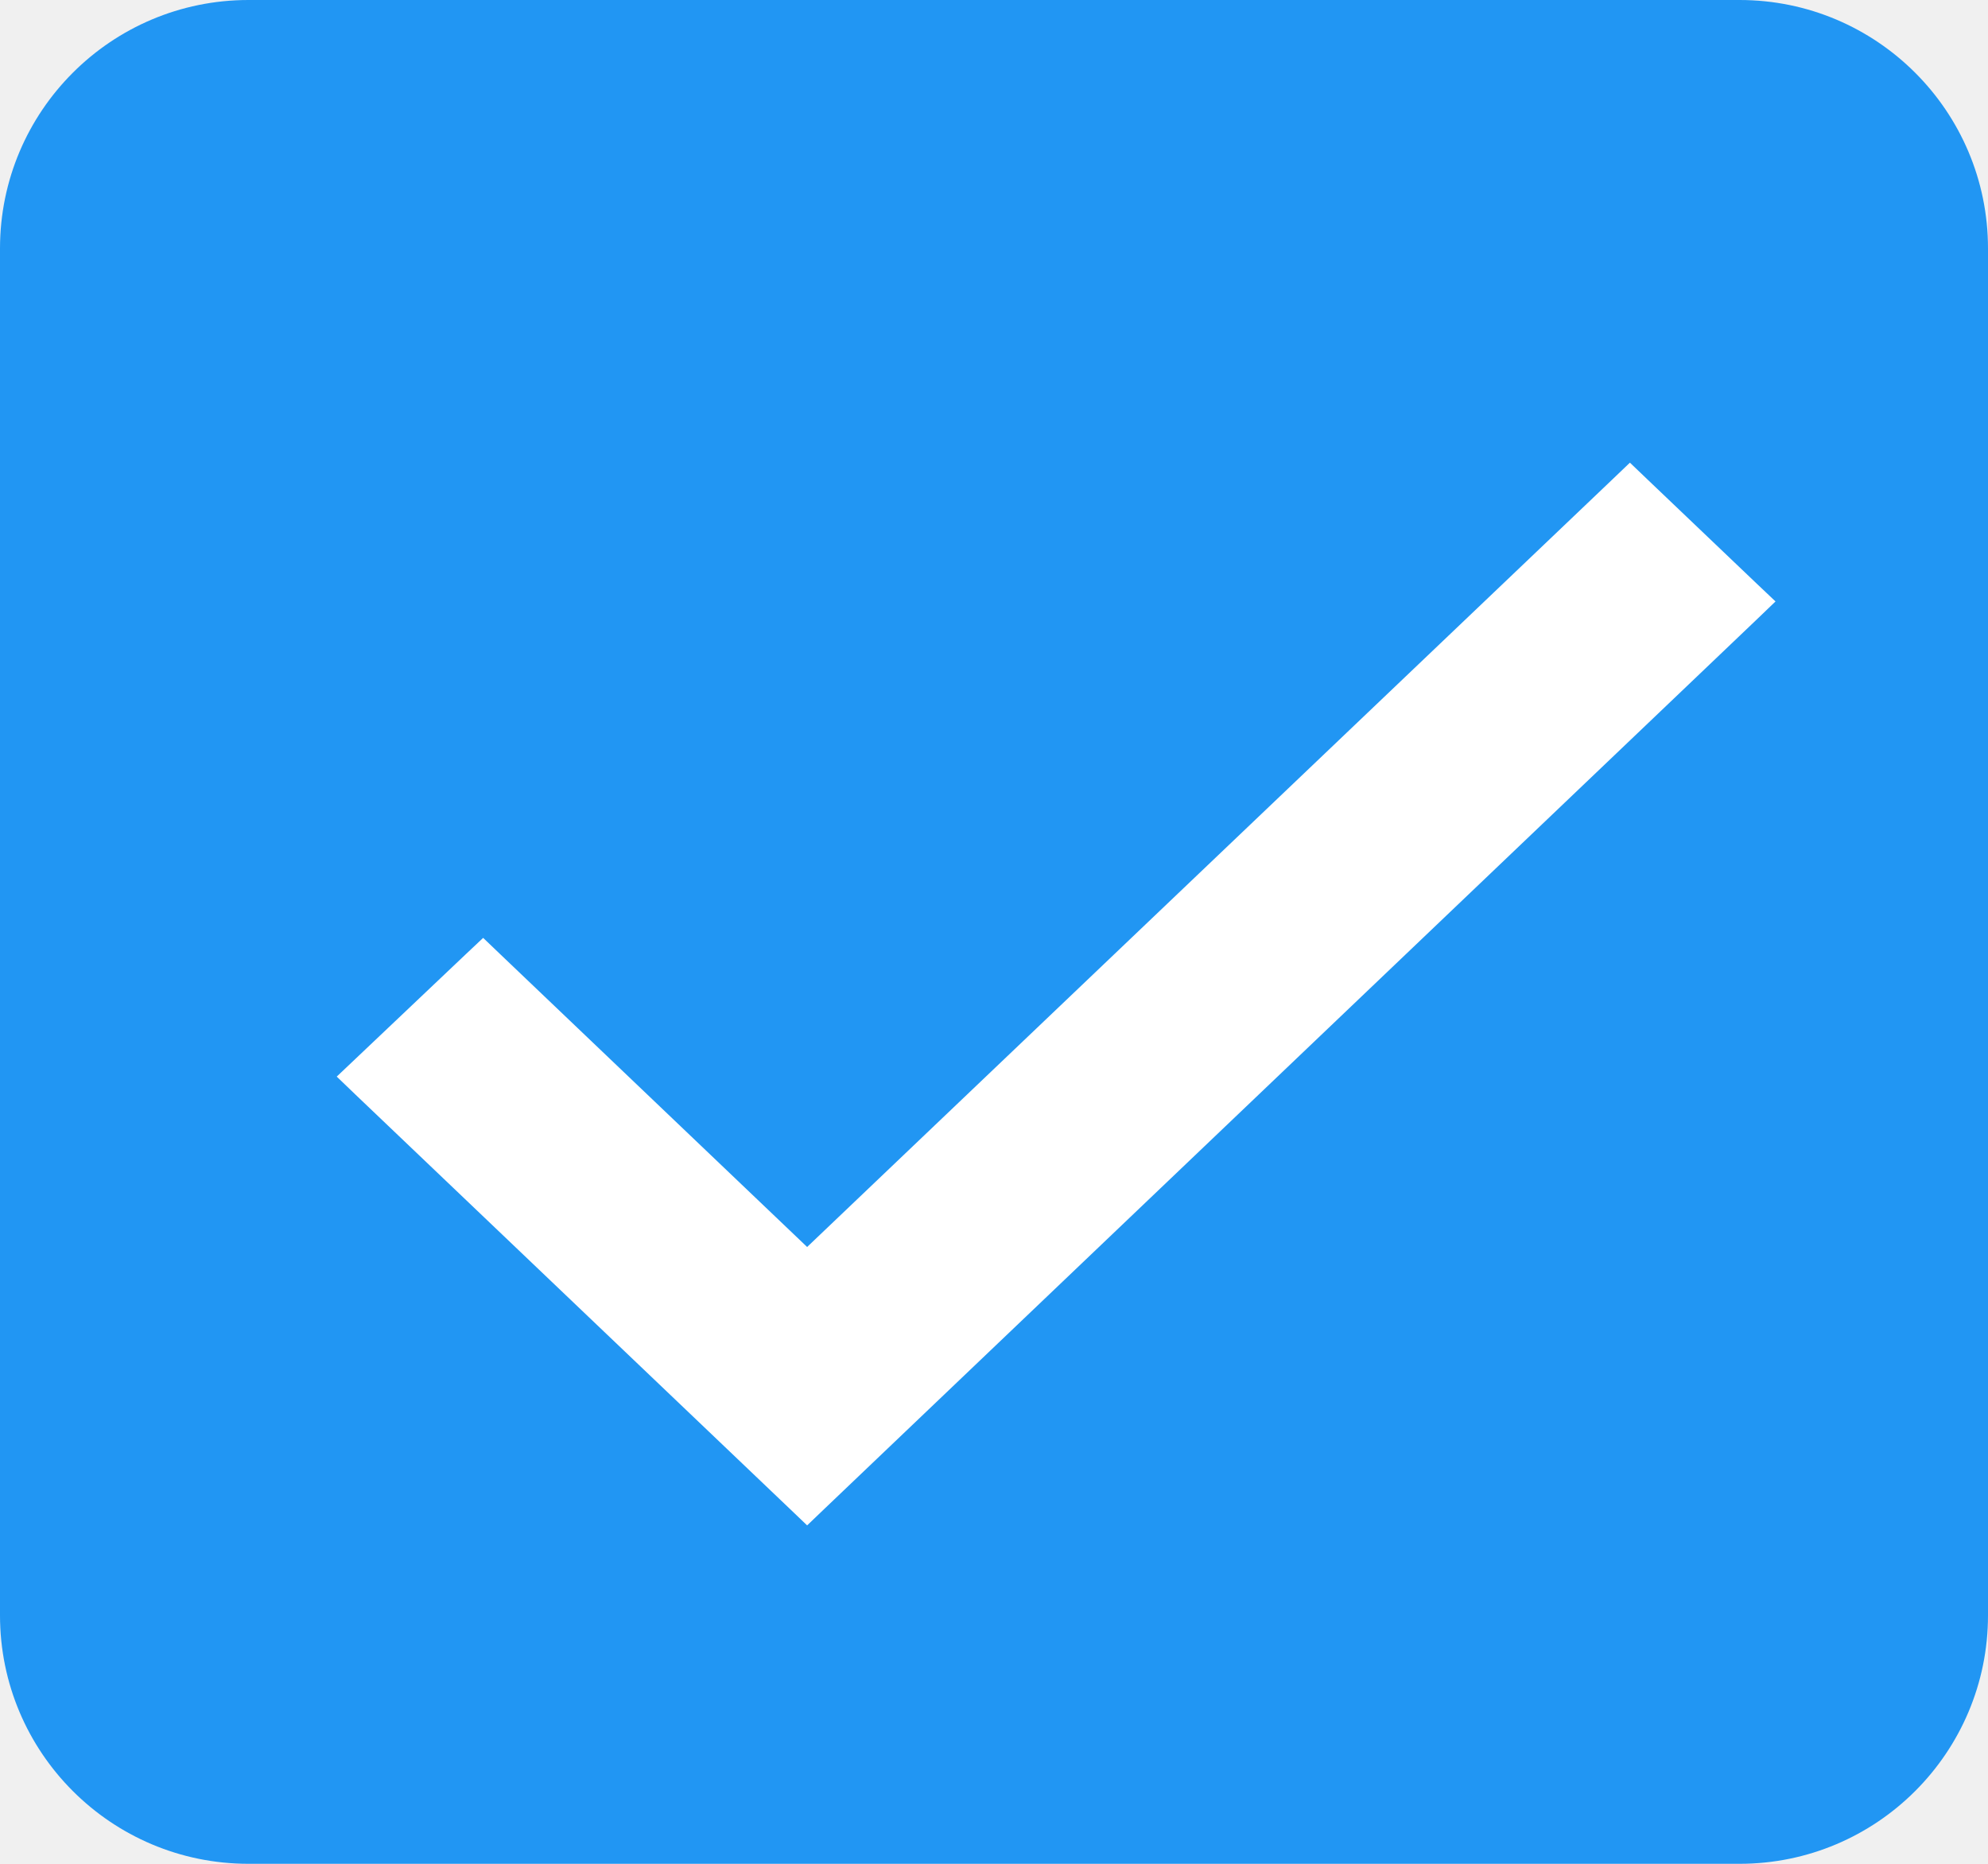
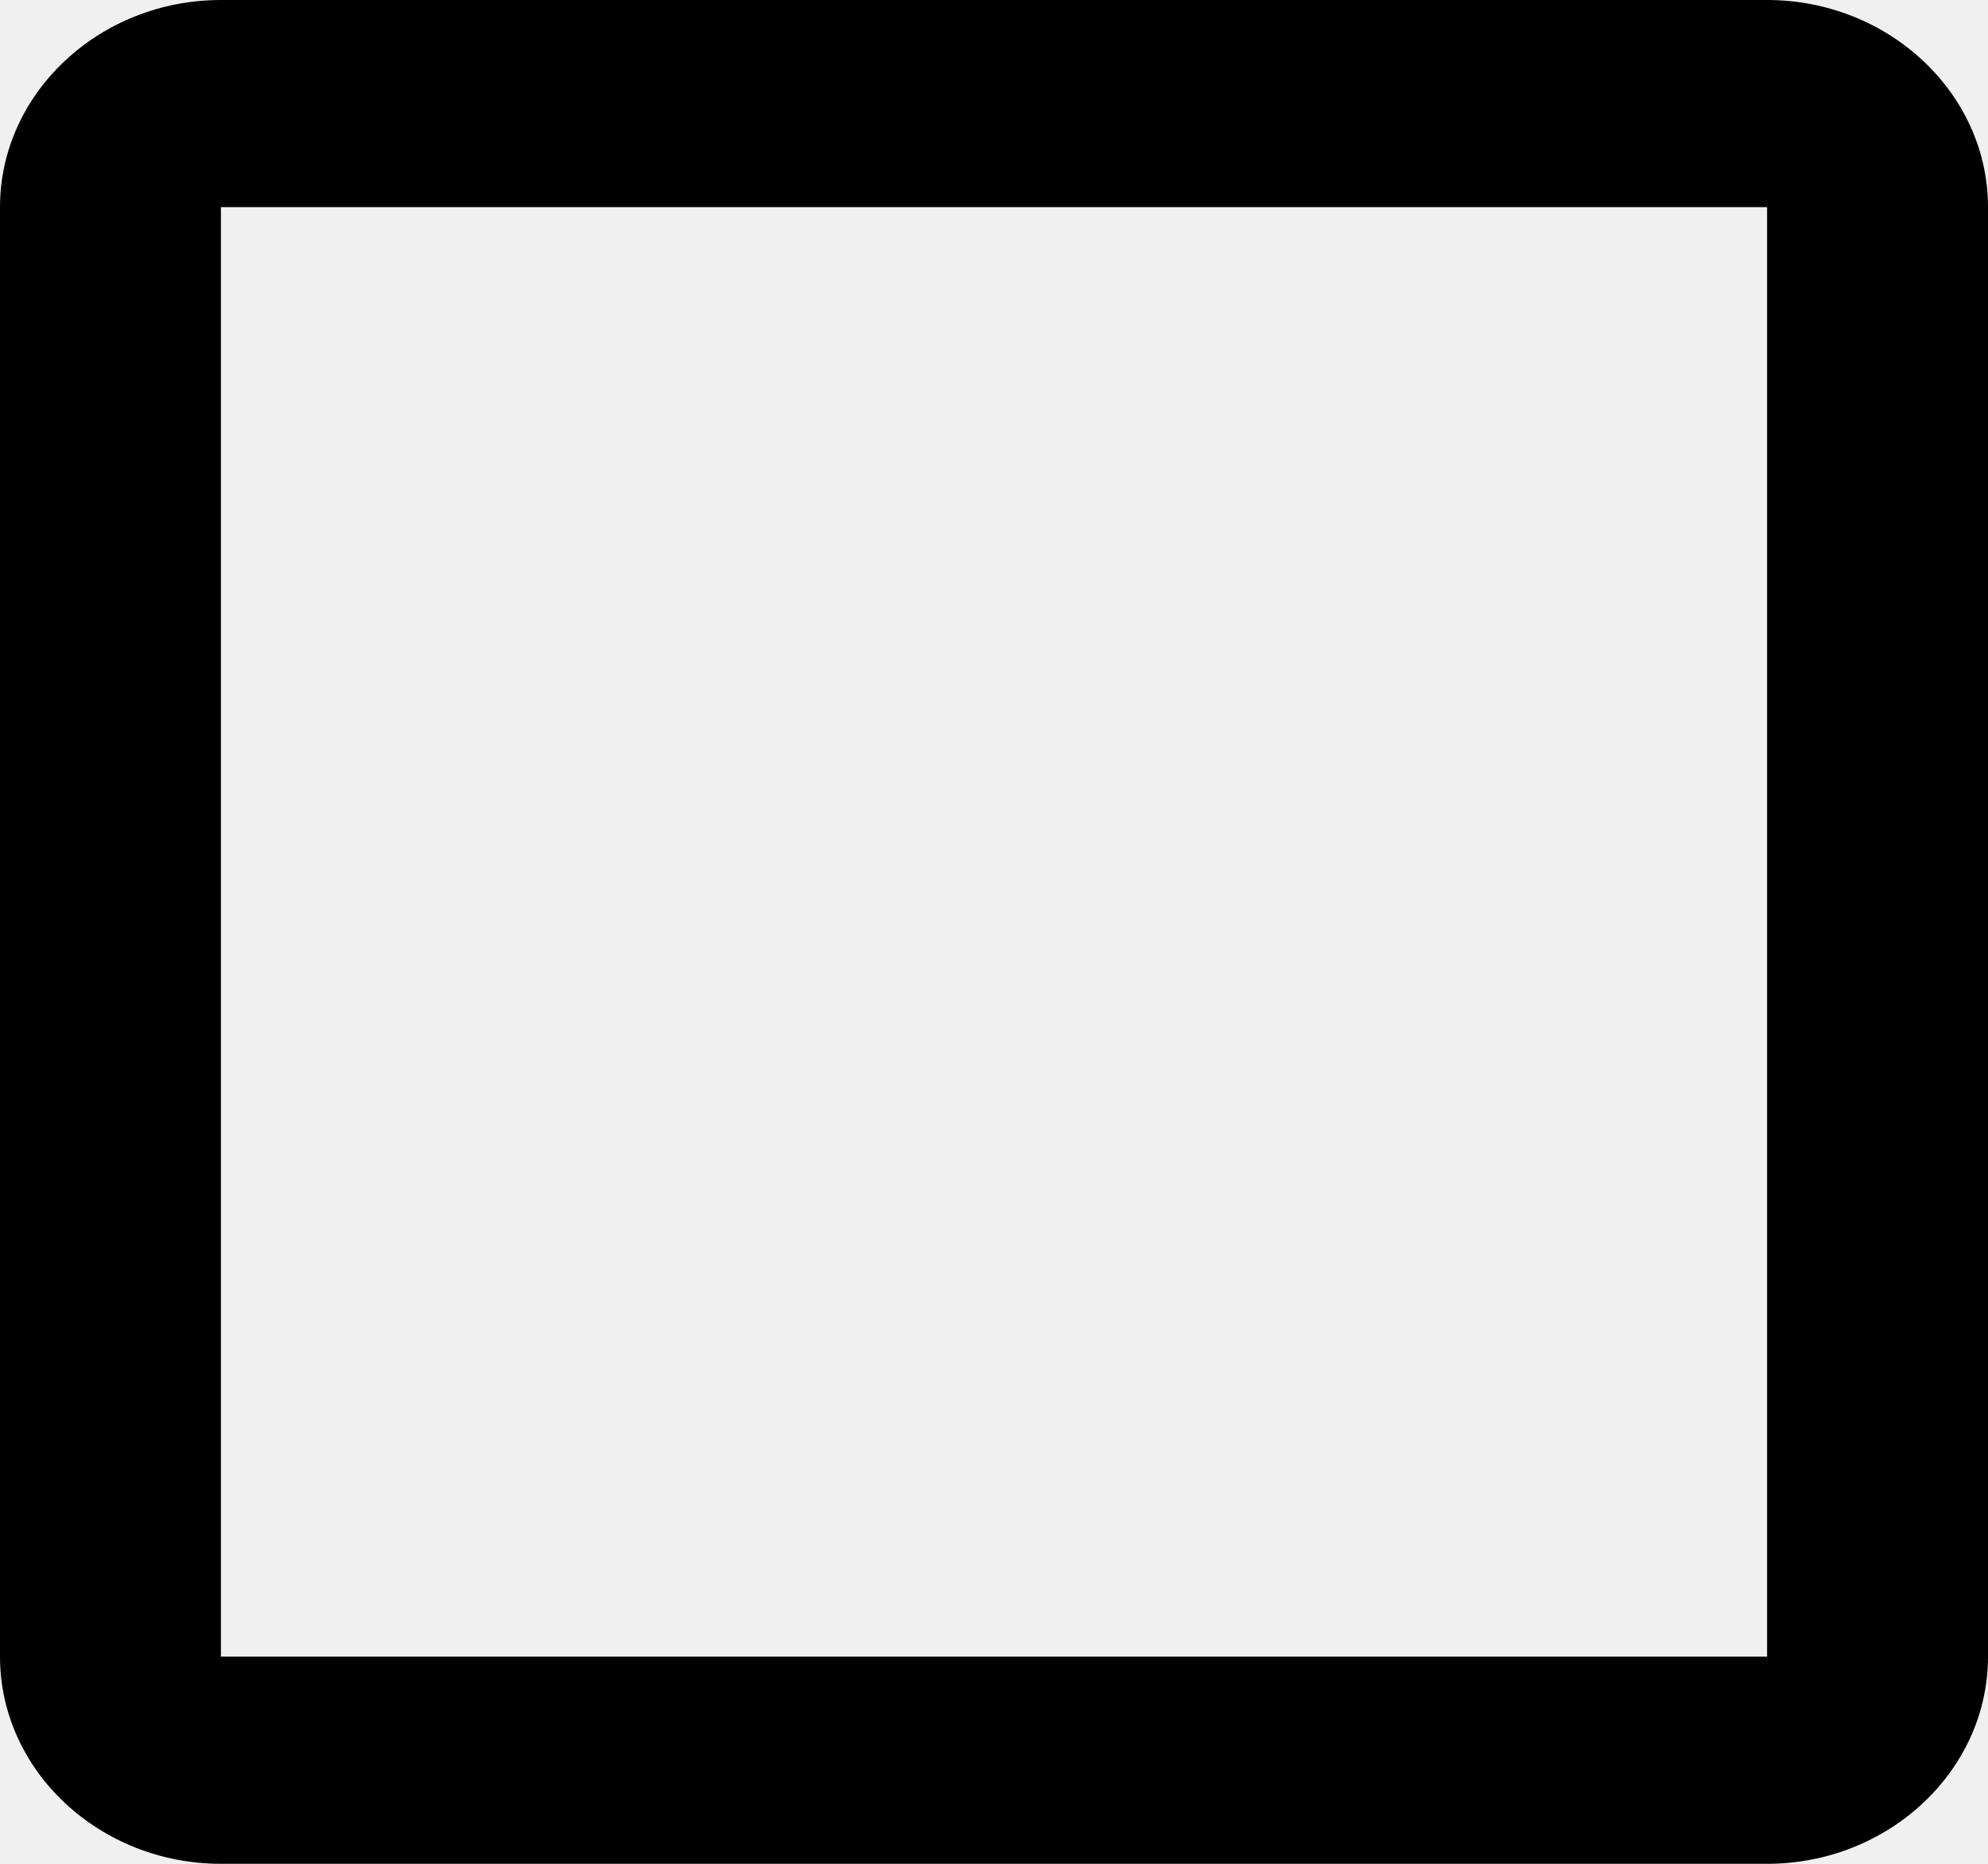
- <svg xmlns="http://www.w3.org/2000/svg" width="16" height="15" viewBox="0 0 16 15" fill="none">
-   <rect width="16" height="15" rx="2" fill="#2196F3" />
-   <path d="M3.957 7.752L3.888 7.686L3.819 7.751L2.931 8.593L2.855 8.665L2.931 8.738L6.427 12.072L6.496 12.138L6.565 12.072L14.069 4.914L14.145 4.841L14.069 4.769L13.187 3.928L13.118 3.862L13.049 3.928L6.496 10.174L3.957 7.752Z" fill="white" stroke="white" stroke-width="0.2" />
+ <svg xmlns="http://www.w3.org/2000/svg" width="16" height="15" viewBox="0 0 16 15">
+   <path d="M14.222 1.667V13.333H1.778V1.667H14.222ZM14.222 0H1.778C0.8 0 0 0.75 0 1.667V13.333C0 14.25 0.8 15 1.778 15H14.222C15.2 15 16 14.25 16 13.333V1.667C16 0.75 15.2 0 14.222 0Z" />
</svg>
